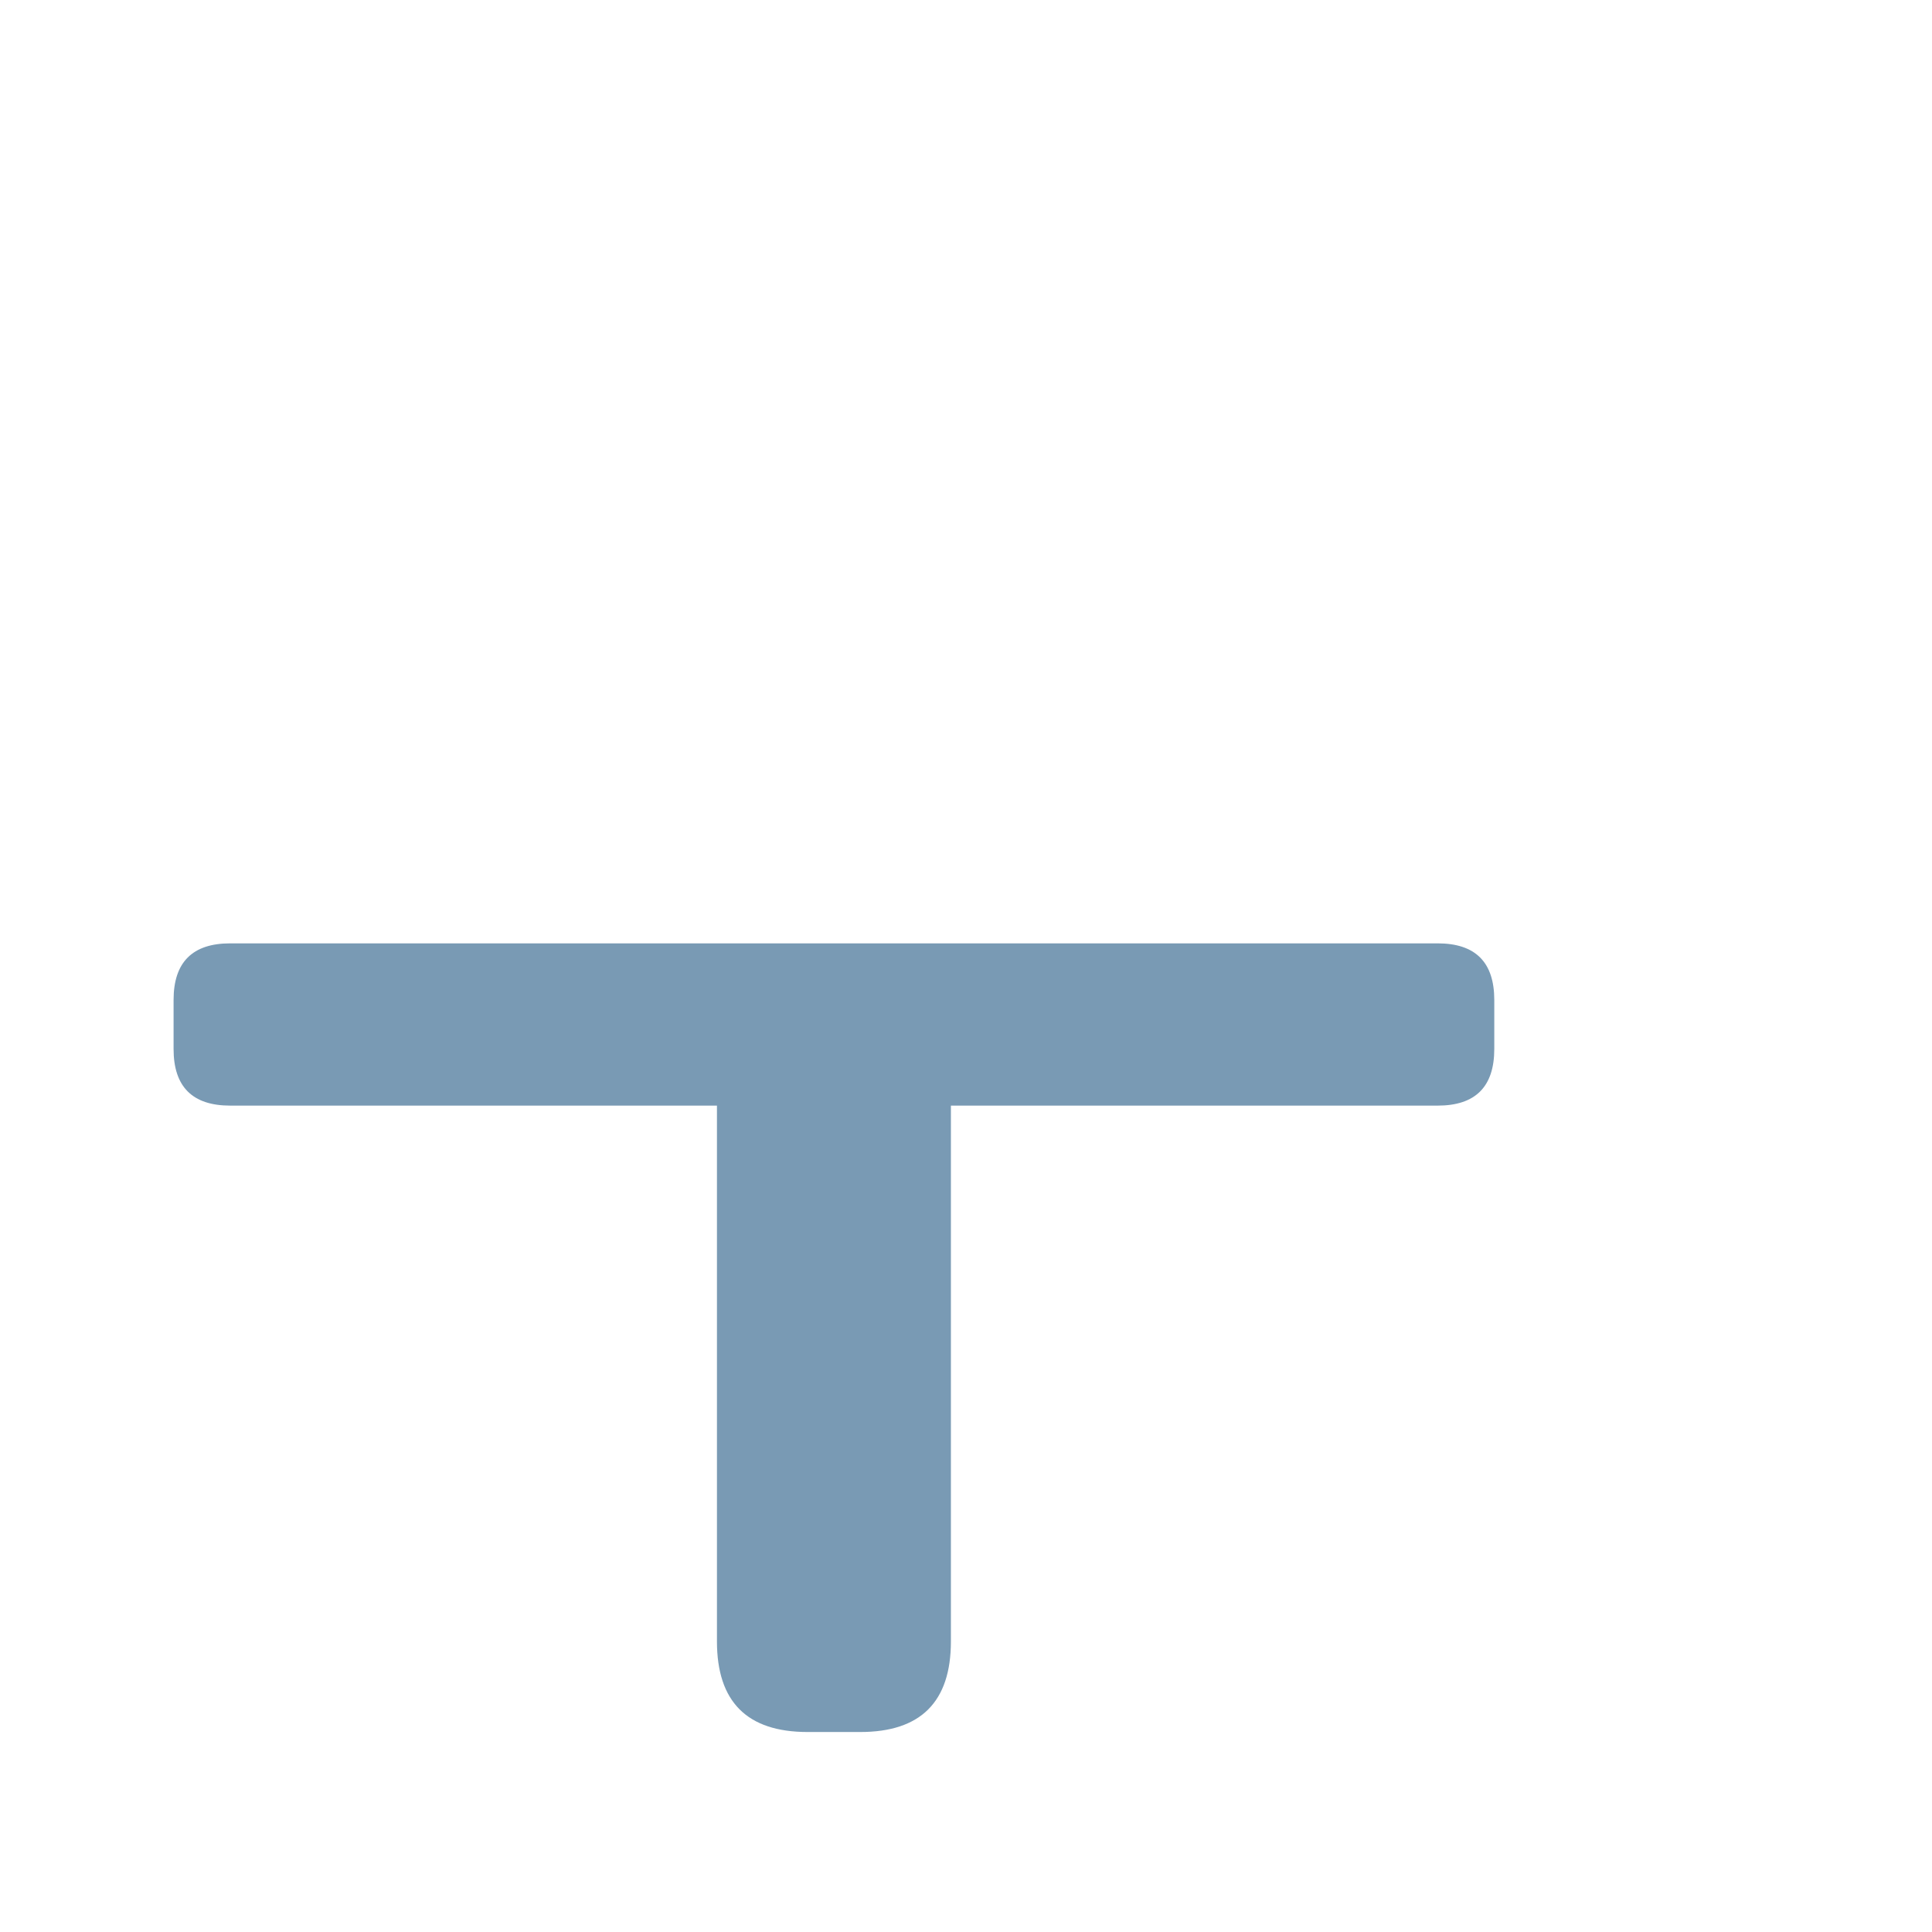
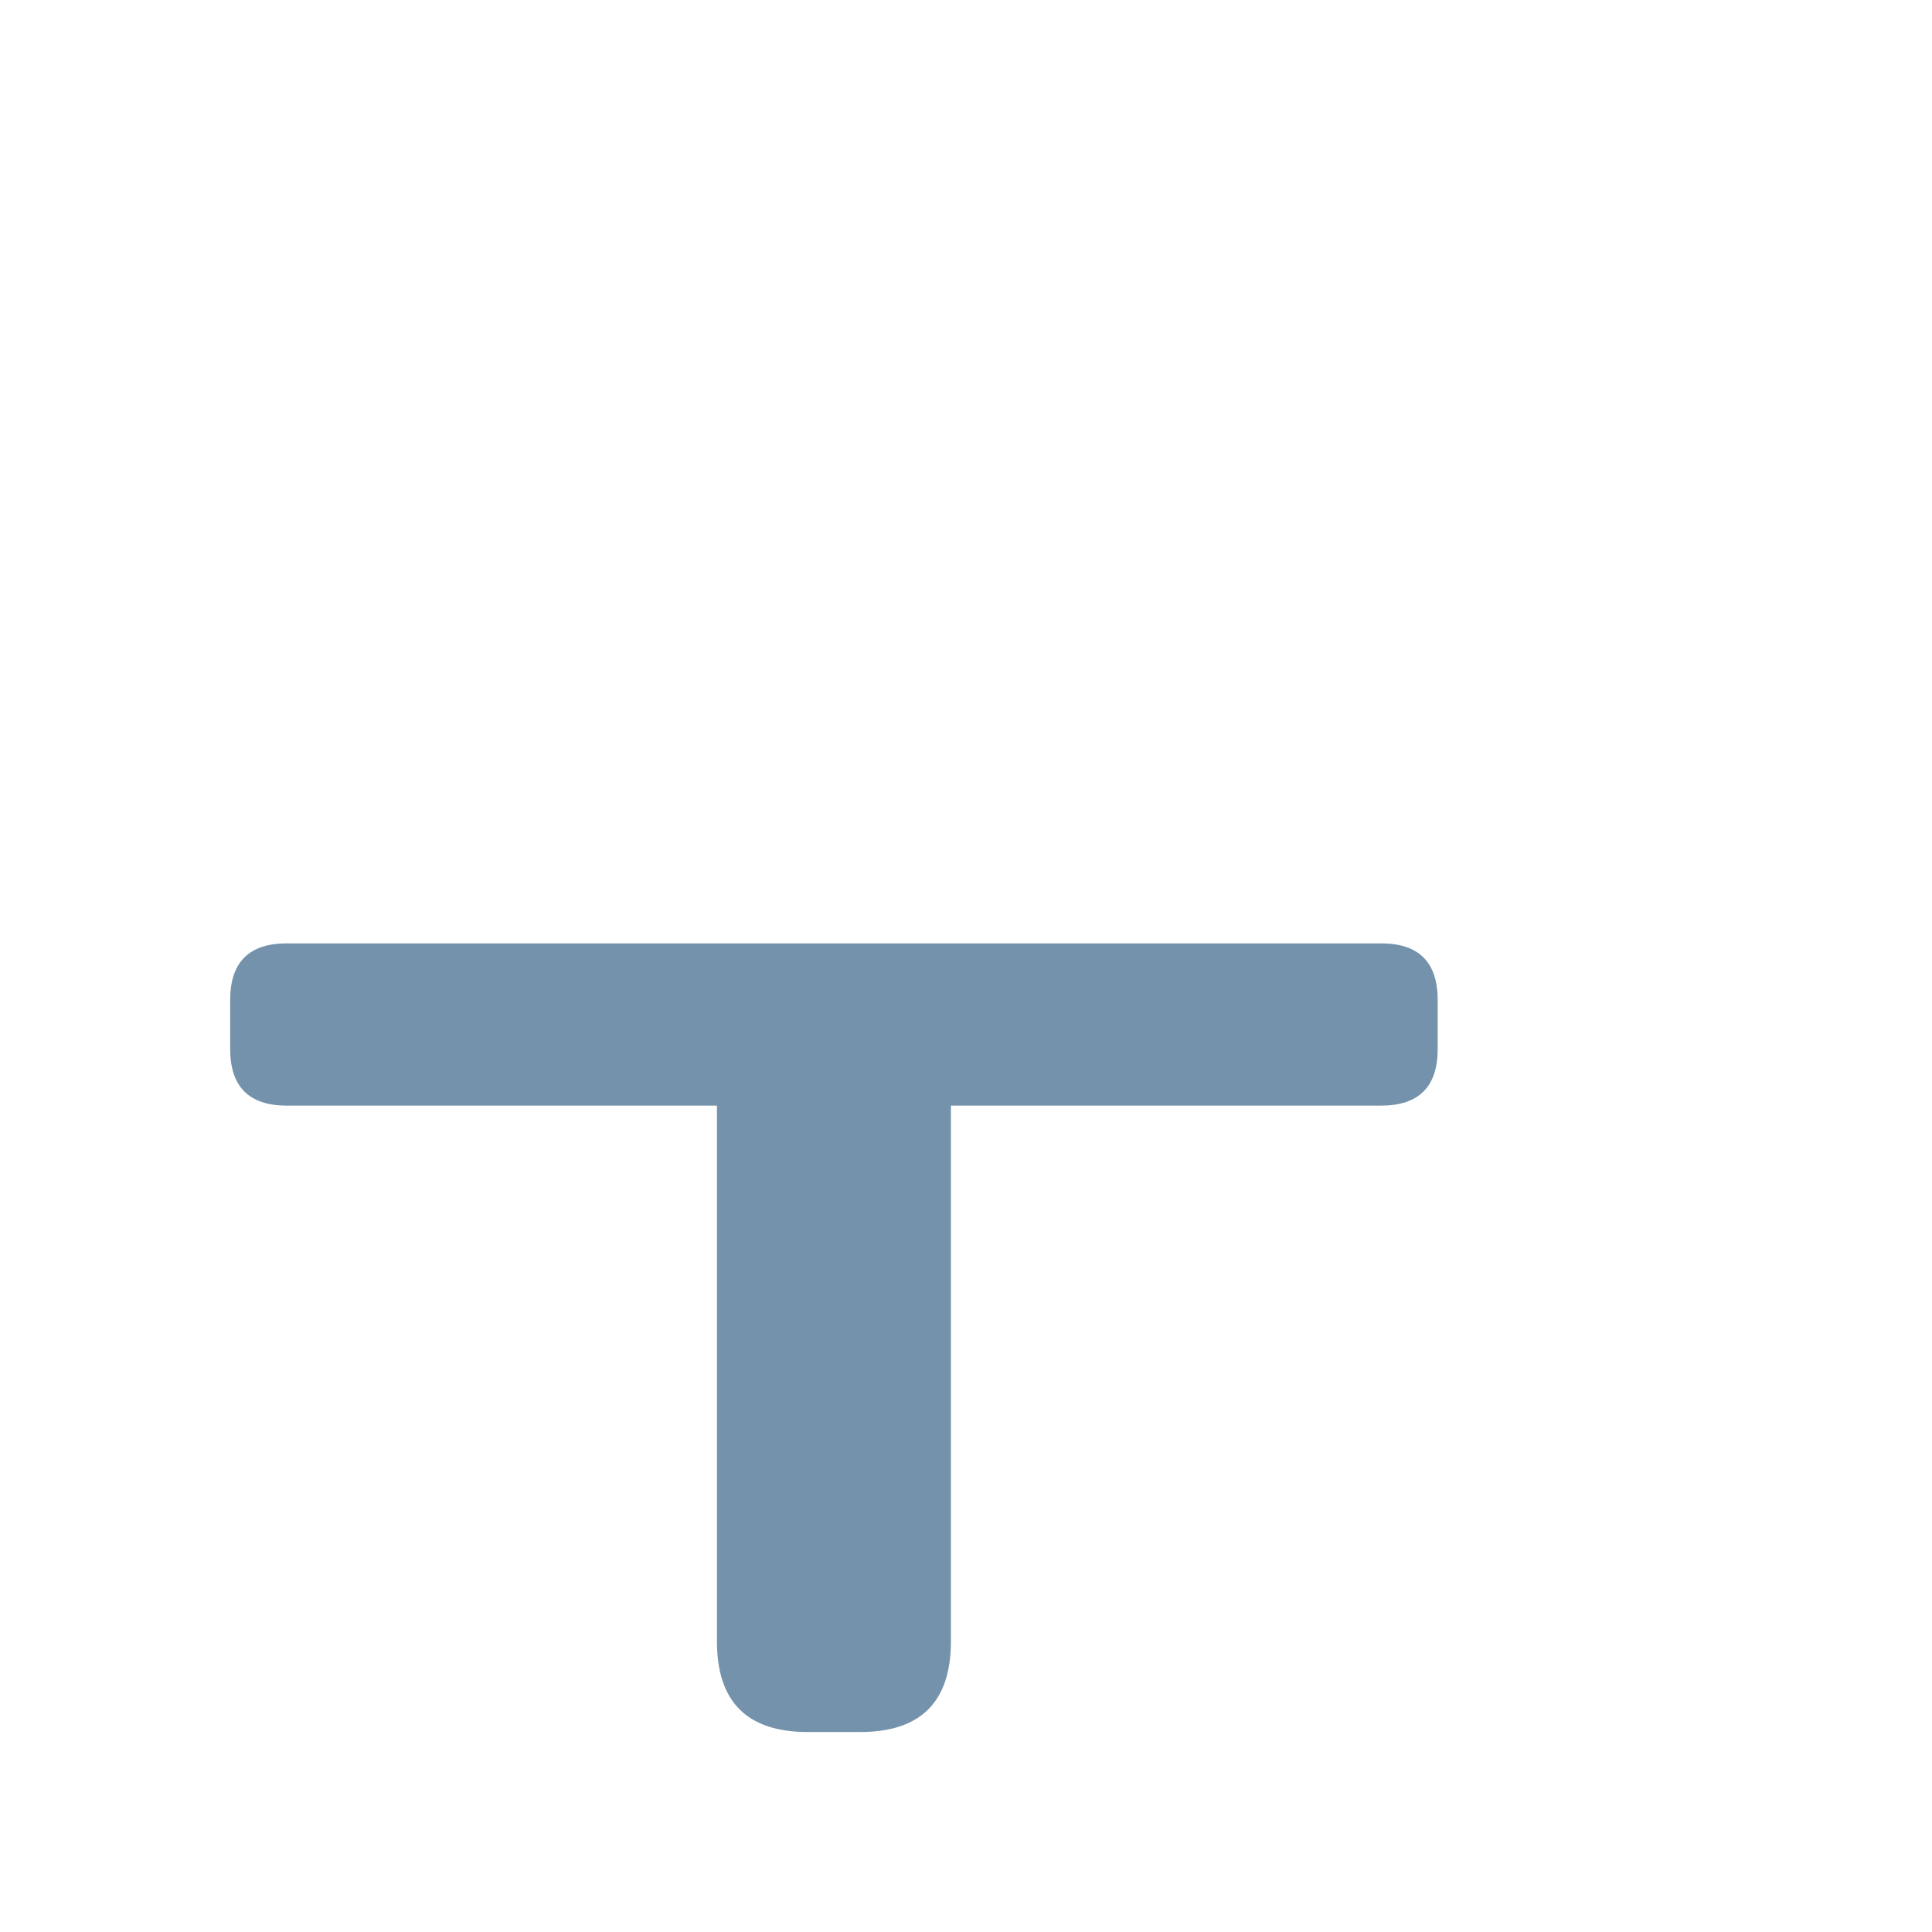
<svg xmlns="http://www.w3.org/2000/svg" width="1024" height="1024" viewBox="0 0 1024 1024">
  <g>
-     <path fill="#285D86" fill-opacity="0.62" d="M122 500H762Q792 500 792 530V556Q792 586 762 586H504V870Q504 918 456 918H428Q380 918 380 870V586H122Q92 586 92 556V530Q92 500 122 500Z" />
+     <path fill="#1F5077" fill-opacity="0.62" d="M152 500H732Q762 500 762 530V556Q762 586 732 586H504V870Q504 918 456 918H428Q380 918 380 870V586H152Q122 586 122 556V530Q122 500 152 500Z" />
  </g>
</svg>
